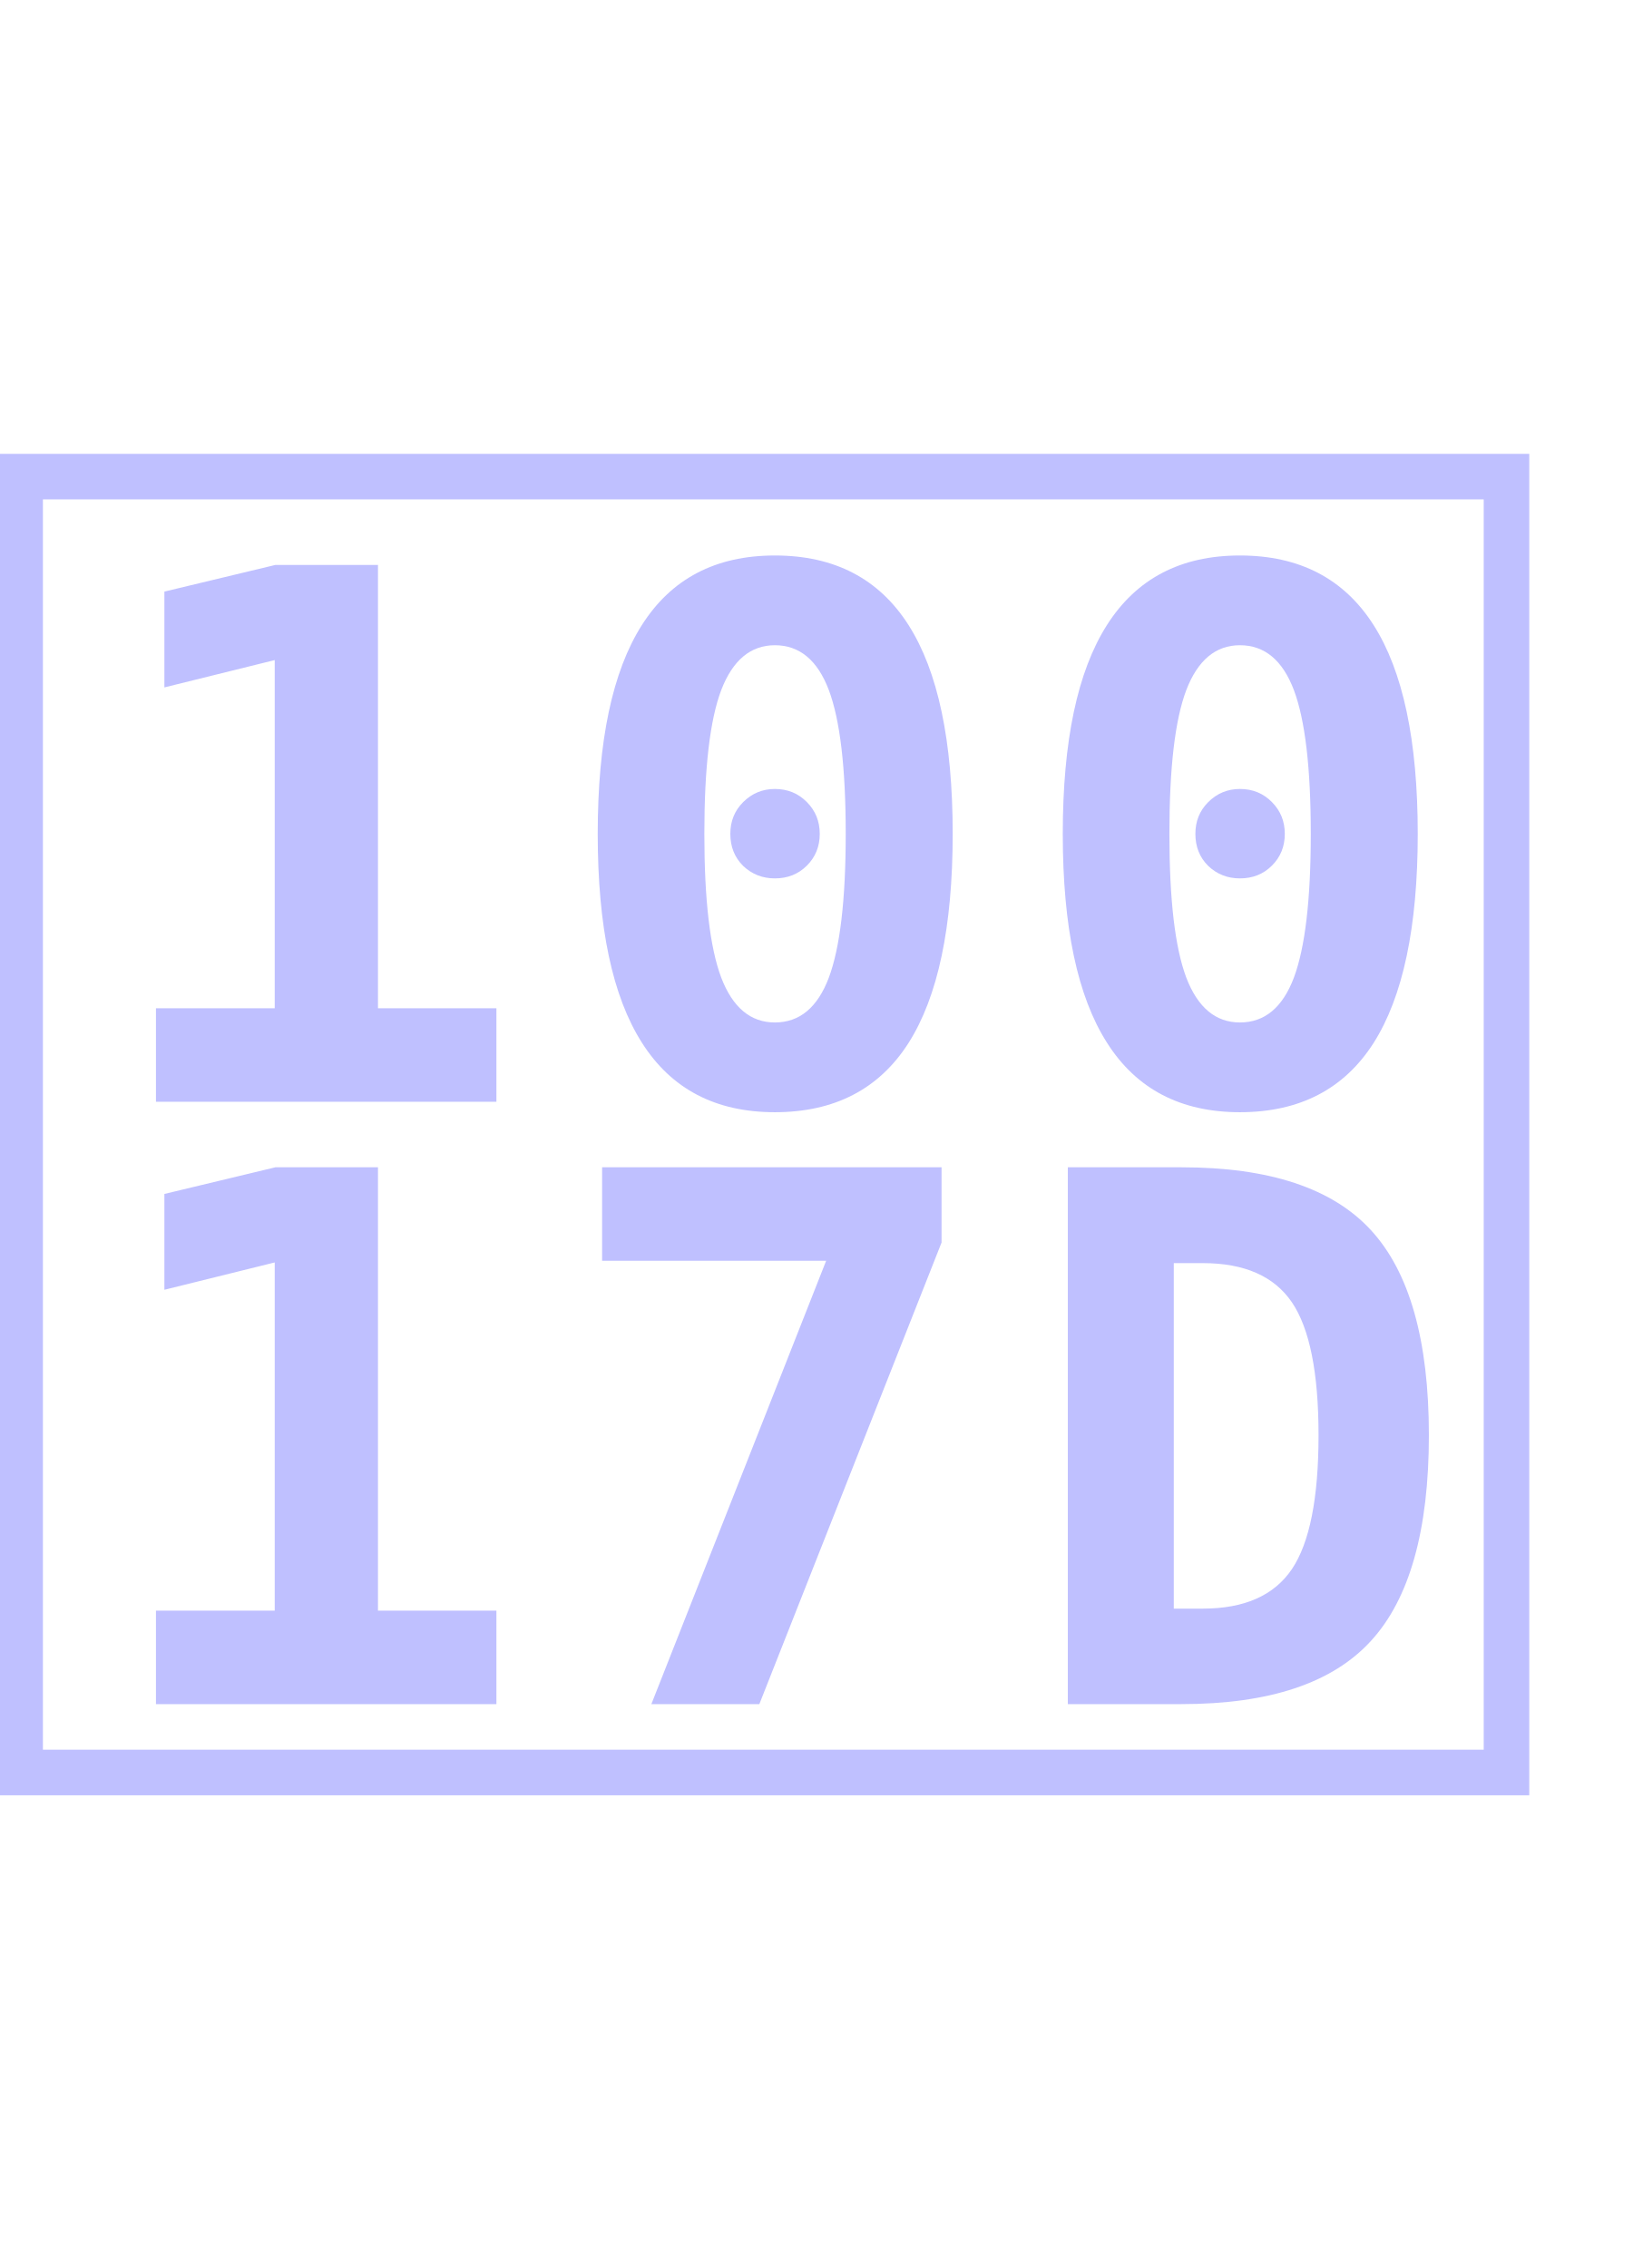
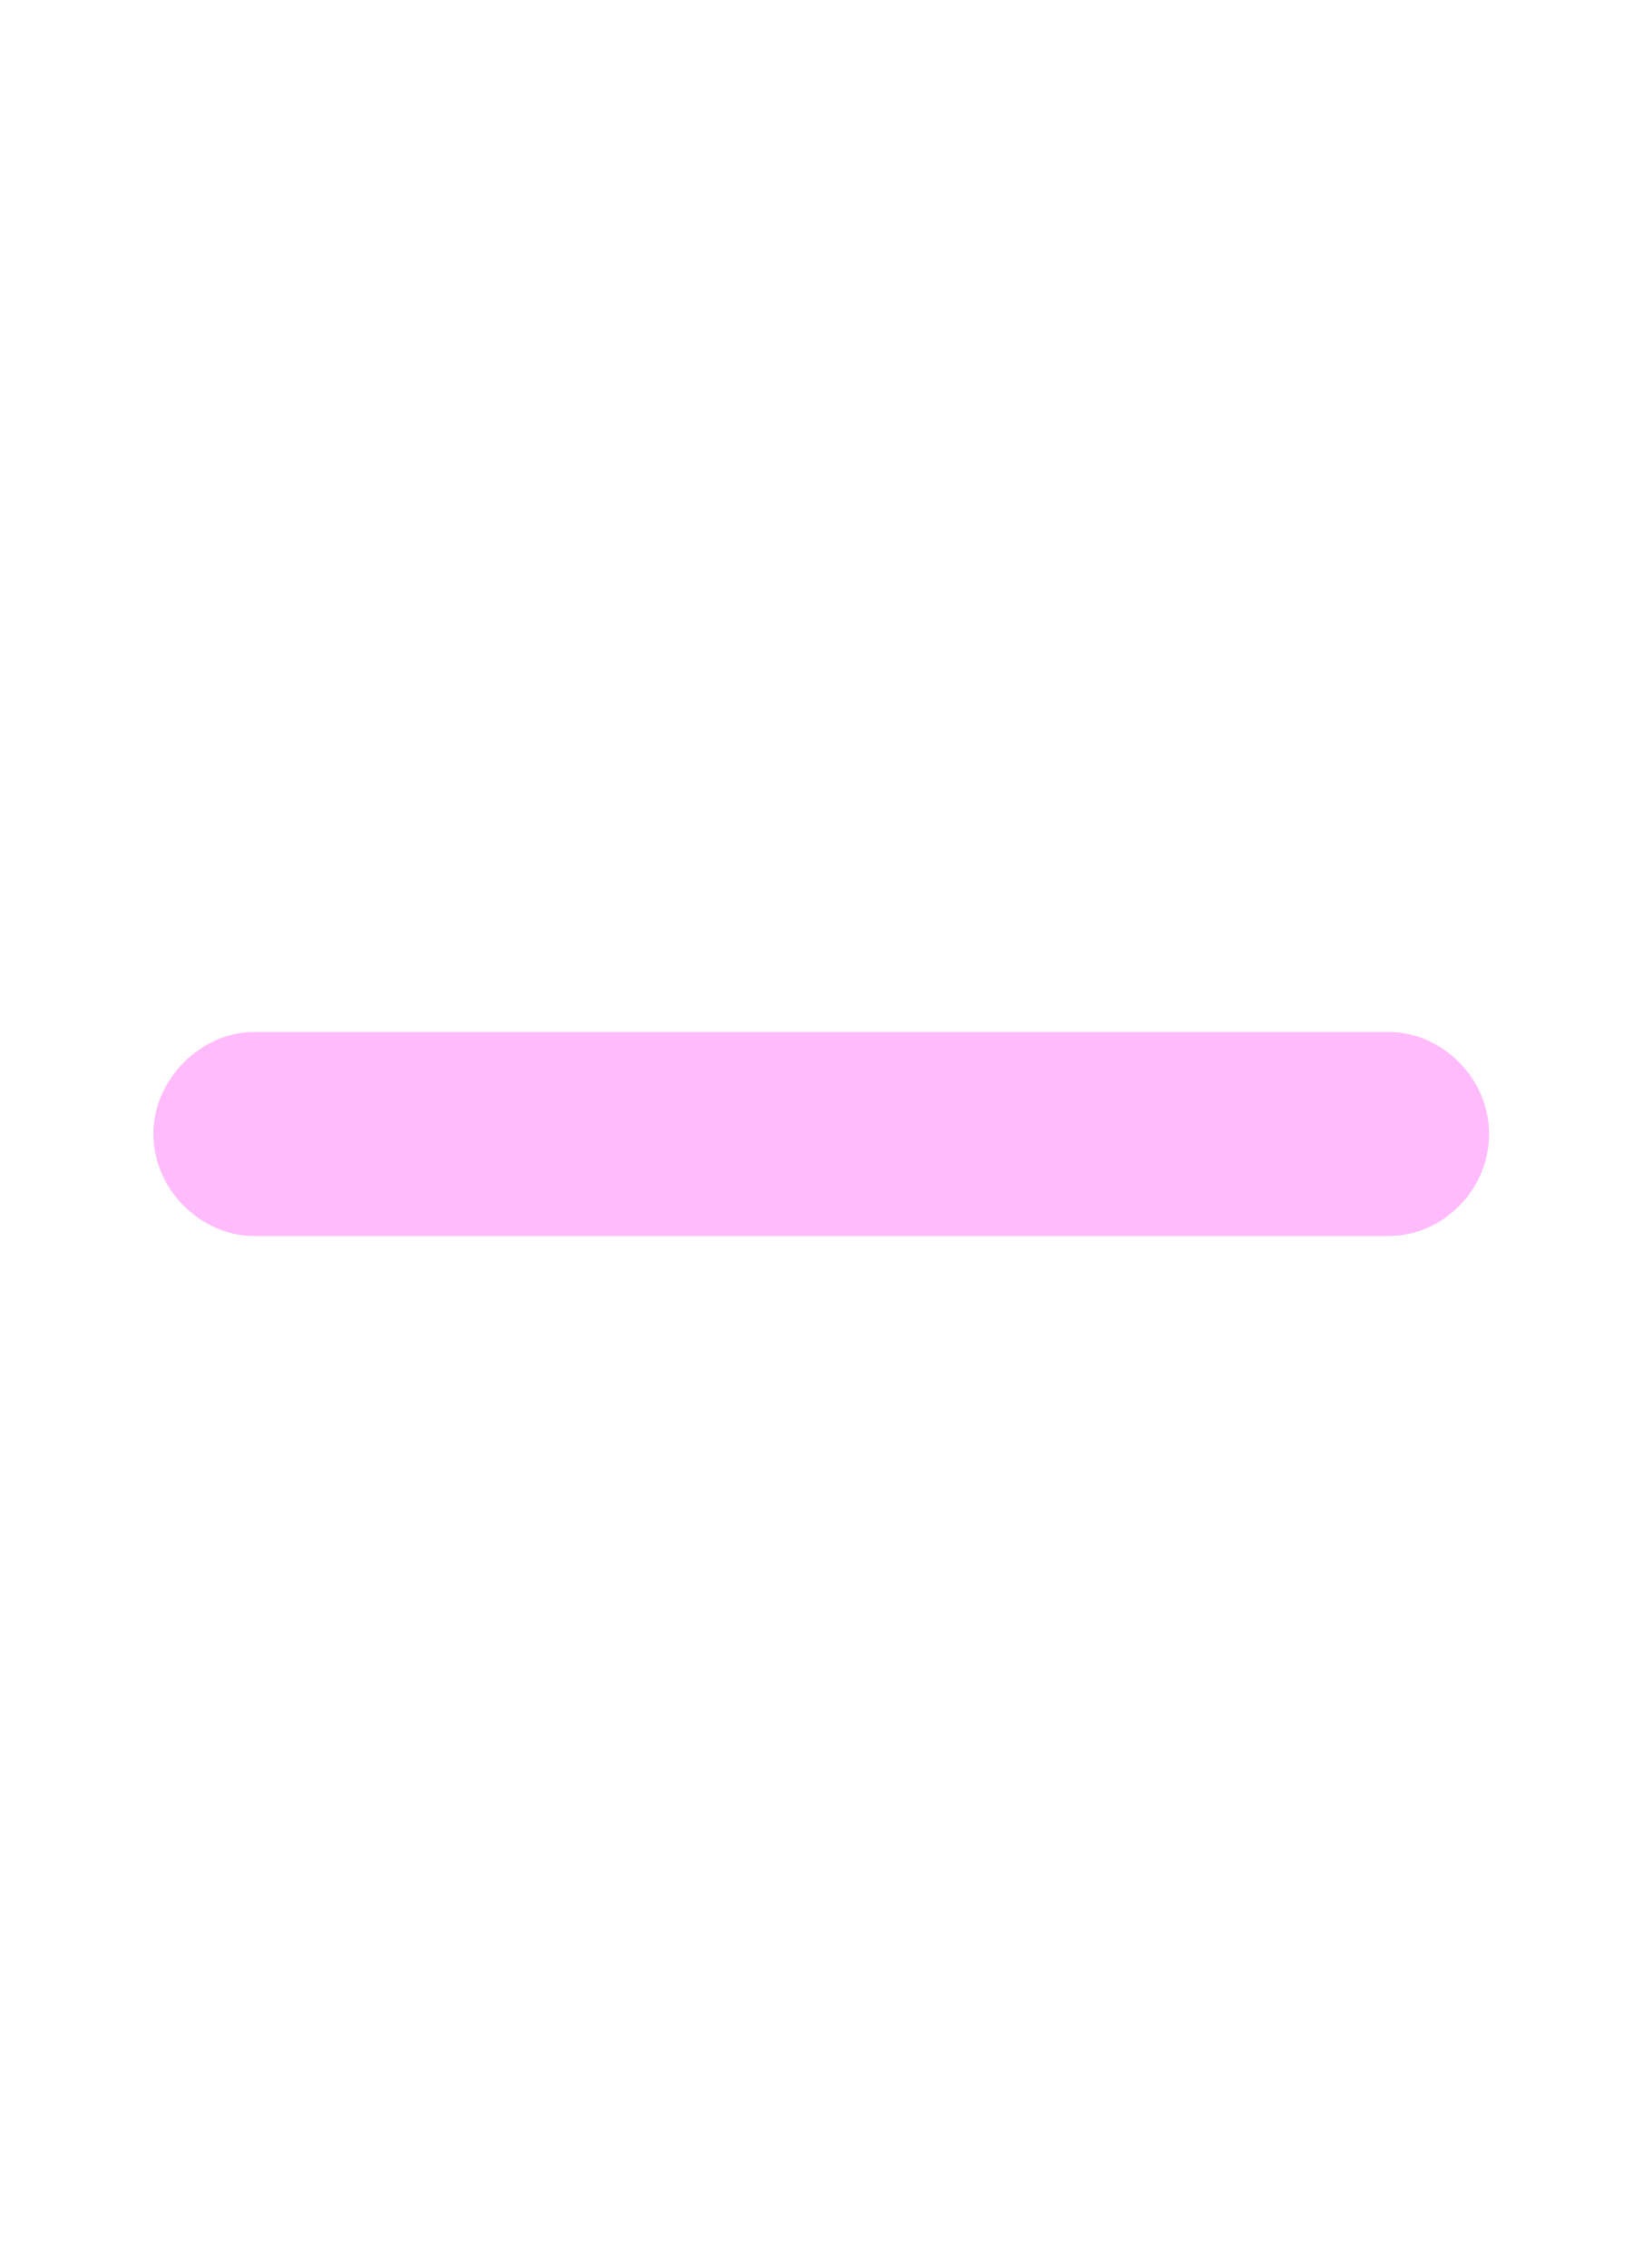
<svg xmlns="http://www.w3.org/2000/svg" width="100%" height="100%" viewBox="0 0 21 29" version="1.1" xml:space="preserve" style="fill-rule:evenodd;clip-rule:evenodd;stroke-linejoin:round;stroke-miterlimit:2;">
  <g transform="matrix(1,0,0,1,-430,0)">
    <g id="Artboard12" transform="matrix(1,0,0,1,-189.333,0)">
      <rect x="619.333" y="0" width="21" height="29" style="fill:none;" />
      <g transform="matrix(0.276117,0,0,0.276117,504.756,16.3926)">
-         <text x="412.722px" y="19.55px" style="font-family:'SFProDisplay-Semibold', 'SF Pro Display';font-weight:600;font-size:75px;fill:rgb(191,192,255);">􀅽</text>
+         <path d="M426.712,-2.13L479.263,-2.13C481.753,-2.13 483.914,-4.254 483.914,-6.854C483.914,-9.418 481.753,-11.578 479.263,-11.578L426.712,-11.578C424.295,-11.578 422.061,-9.418 422.061,-6.854C422.061,-4.254 424.295,-2.13 426.712,-2.13Z" style="fill:rgb(255,187,251);fill-rule:nonzero;" />
      </g>
    </g>
  </g>
</svg>
